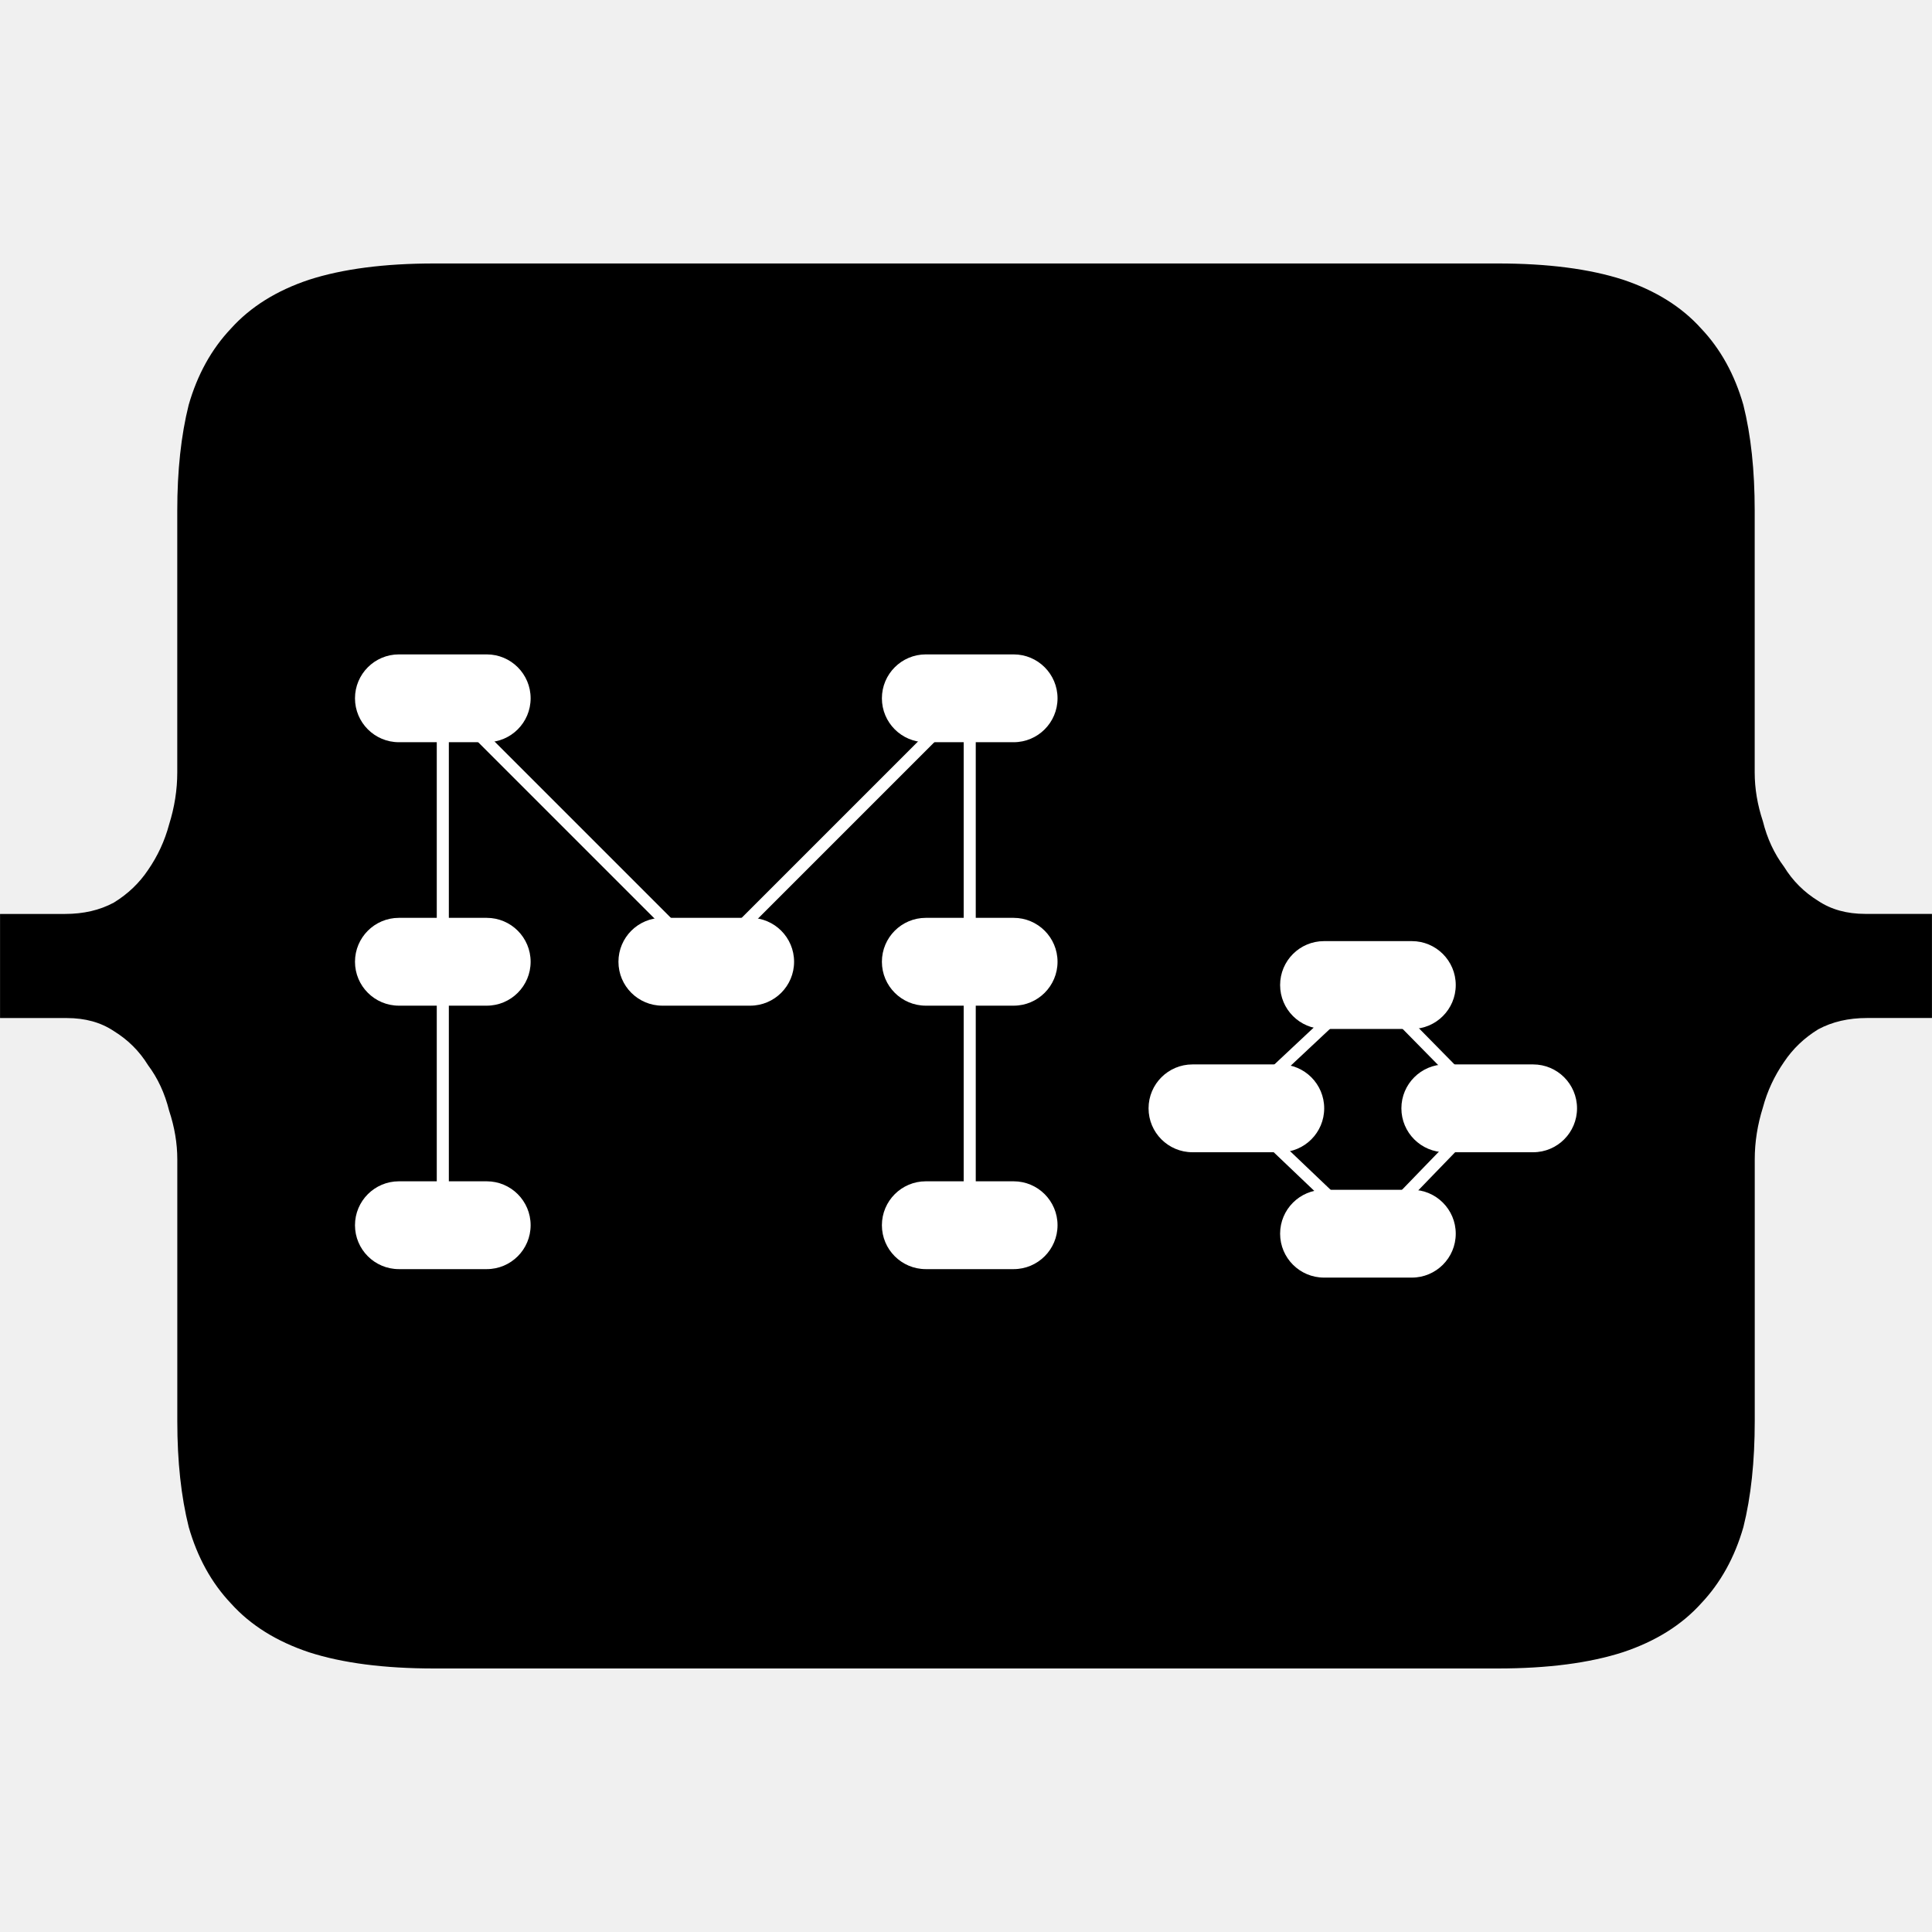
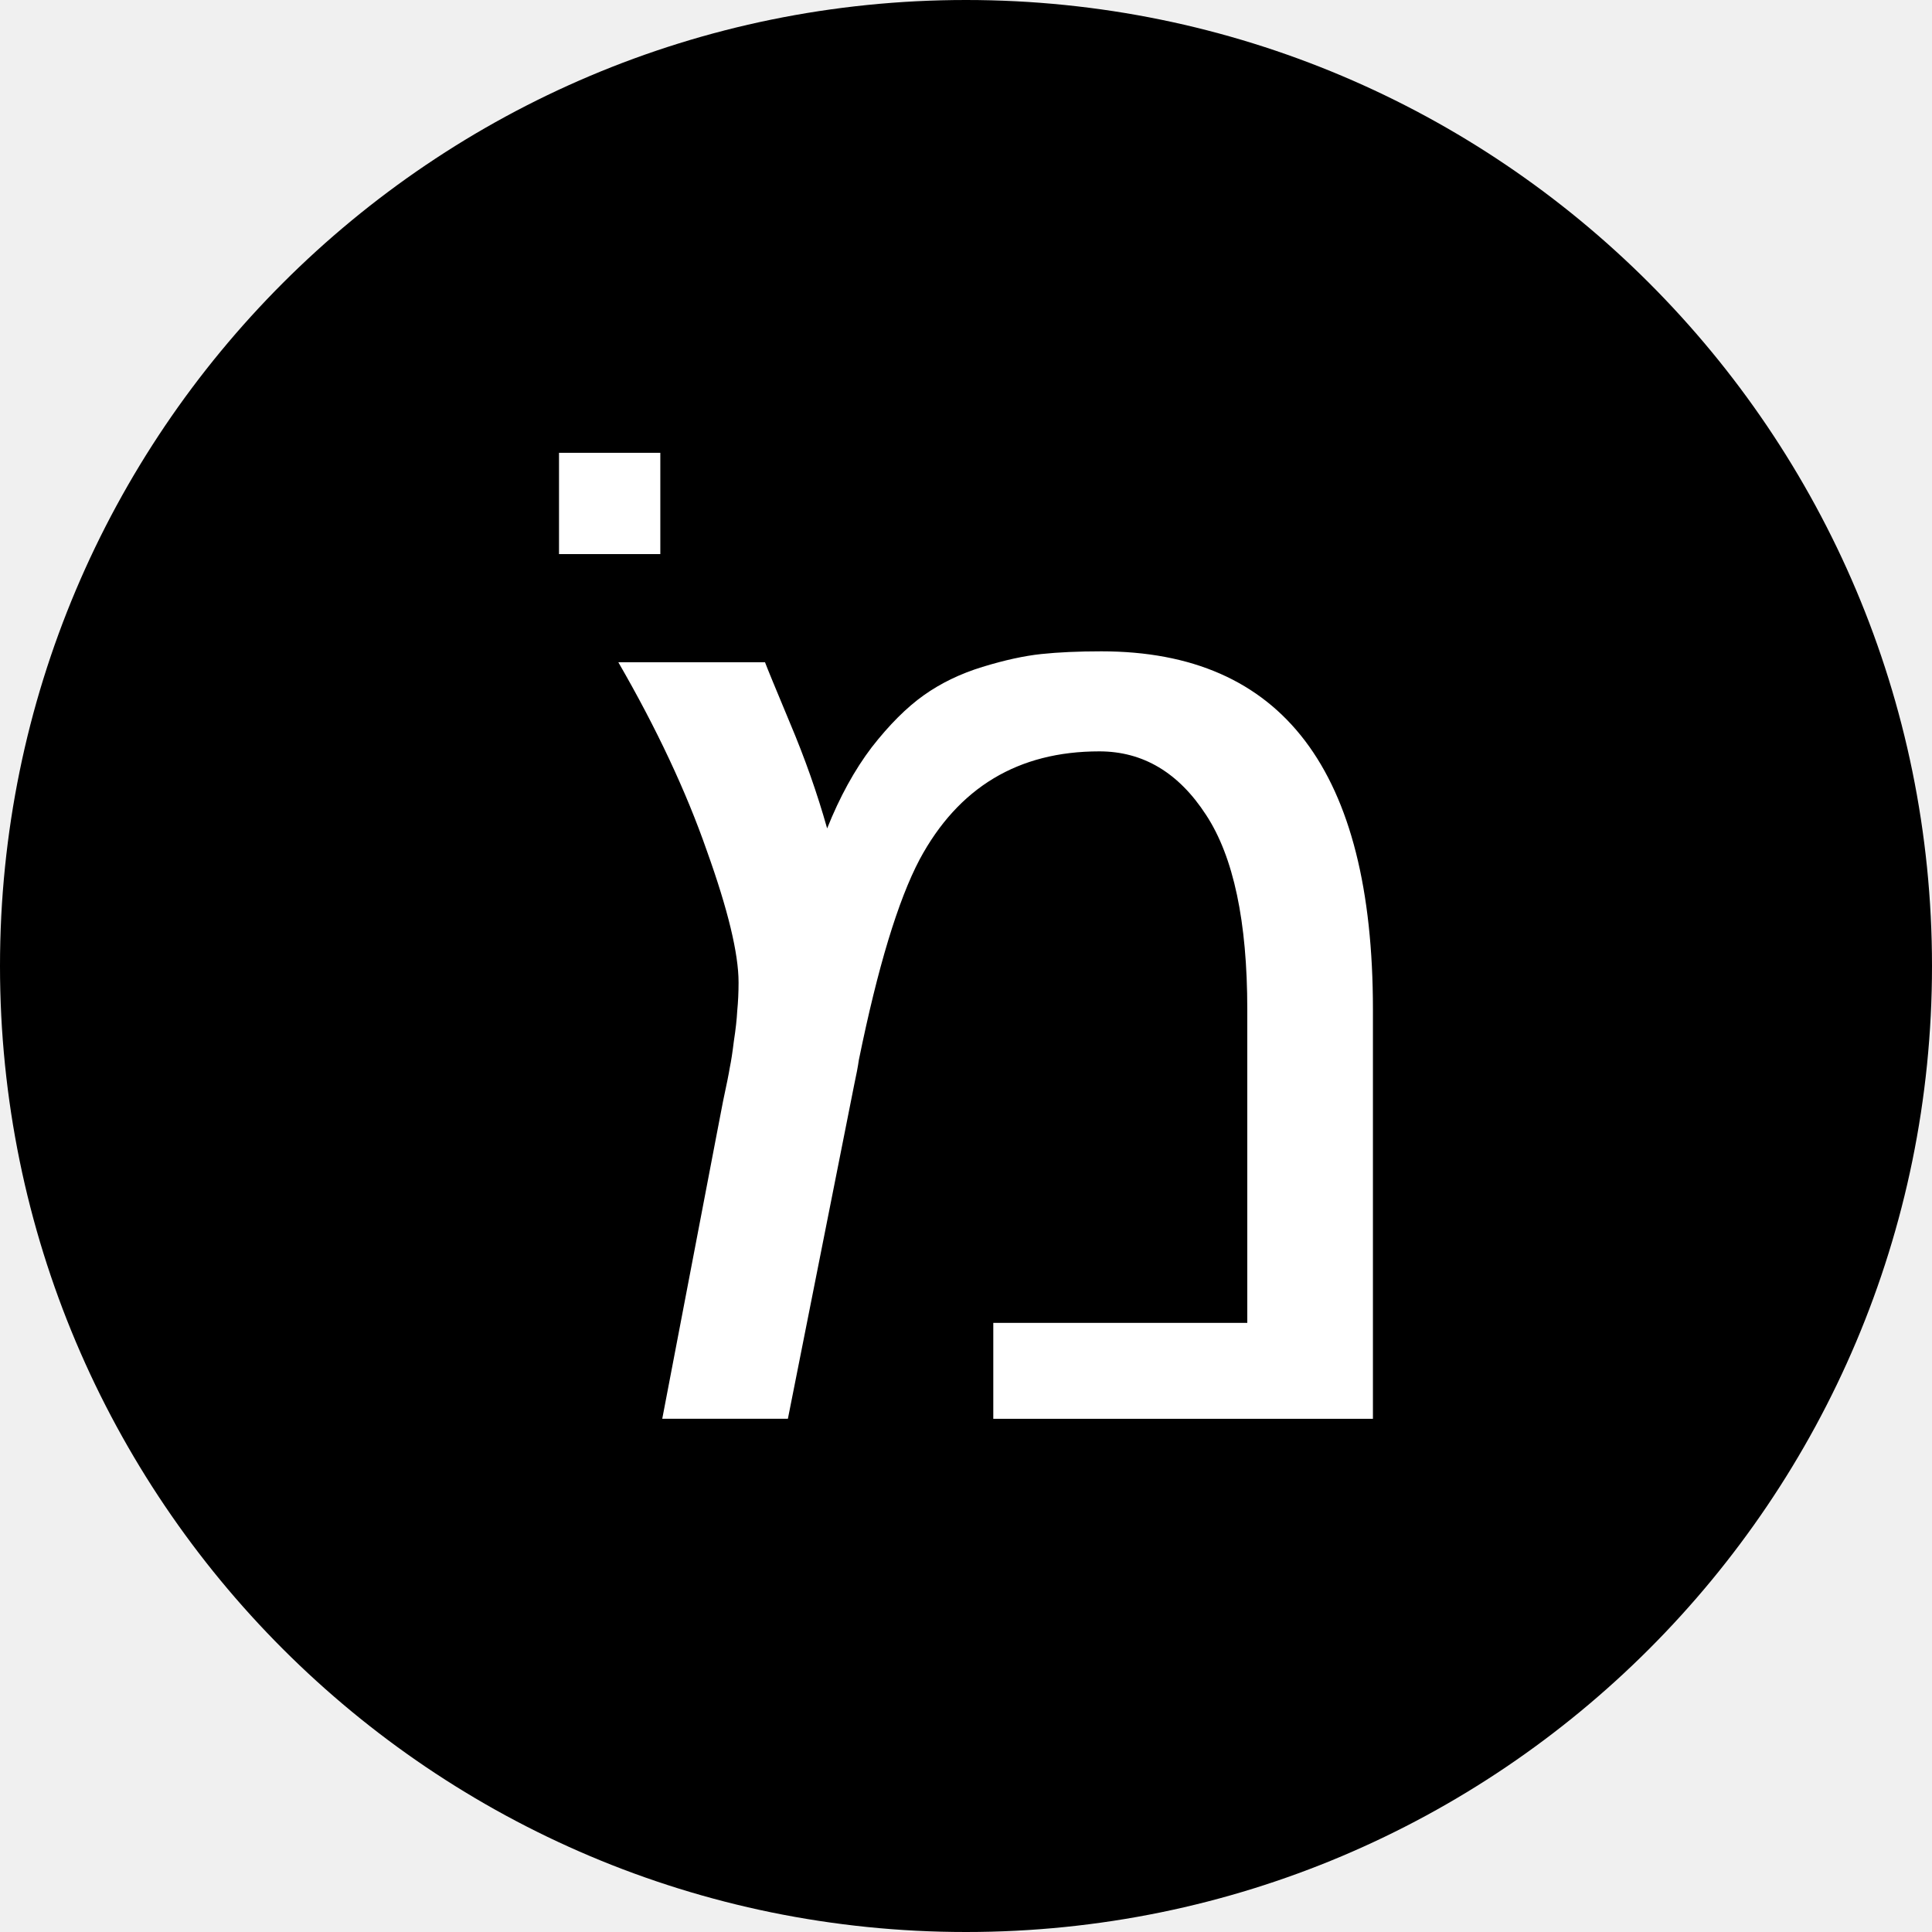
<svg xmlns="http://www.w3.org/2000/svg" width="32" height="32" viewBox="0 0 32 32" version="1.1" id="svg1">
  <defs id="defs1" />
  <g id="layer1">
-     <text xml:space="preserve" style="font-size:18.667px;font-family:Atma;-inkscape-font-specification:Atma;text-align:center;writing-mode:lr-tb;direction:ltr;text-anchor:middle;fill:none;stroke:#ffffff;stroke-width:0.2;stroke-linecap:round;stroke-dasharray:none" x="-14.57" y="43.531" id="text19">
-       <tspan id="tspan19" x="-14.57" y="43.531" />
+     <g id="g1">
+       <circle style="fill:#000000;stroke-width:0.2;stroke-linecap:round" id="path1" cx="16" cy="16" r="16" />
+       <path d="m 10.243,10.969 h 2.428 q 0.045,0.123 0.414,1.007 0.369,0.873 0.615,1.745 0.313,-0.783 0.738,-1.343 0.436,-0.559 0.862,-0.862 0.425,-0.302 0.973,-0.47 0.548,-0.168 0.973,-0.213 0.425,-0.045 0.996,-0.045 4.498,0 4.498,5.93 V 23.5 h -6.288 v -1.589 h 4.207 v -5.192 q 0,-2.182 -0.683,-3.222 -0.683,-1.052 -1.768,-1.052 -2.014,0 -2.976,1.79 -0.537,1.018 -1.007,3.323 -0.022,0.157 -0.078,0.414 l -1.097,5.527 h -2.081 l 0.895,-4.677 q 0.033,-0.179 0.112,-0.582 0.089,-0.414 0.112,-0.559 0.033,-0.157 0.067,-0.436 0.045,-0.291 0.056,-0.503 0.022,-0.224 0.022,-0.47 0,-0.716 -0.526,-2.182 -0.515,-1.477 -1.466,-3.122 z M 9.259,7.5 H 10.937 V 9.178 H 9.259 Z" id="text1" style="font-size:5.333px;font-family:'Ubuntu Mono';-inkscape-font-specification:'Ubuntu Mono';text-align:center;text-anchor:middle;fill:#ffffff;stroke-width:0.2;stroke-linecap:round" aria-label="מֹ" />
+     </g>
+     <text xml:space="preserve" style="font-size:5.333px;font-family:Ubuntu;-inkscape-font-specification:Ubuntu;text-align:center;writing-mode:lr-tb;direction:ltr;text-anchor:middle;fill:#ffffff;stroke-width:0.2;stroke-linecap:round;font-weight:normal;font-style:normal;font-stretch:normal;font-variant:normal" x="48.265" y="-25.57" id="text2">
+       <tspan id="tspan2" x="48.265" y="-25.57" />
    </text>
-     <g id="g60" transform="matrix(0.7272728,0,0,0.7272728,74.75568,-24.79972)" style="stroke-width:1.375">
-       <path id="rect49" style="fill:#000000;stroke:none;stroke-width:0.275;stroke-linecap:round;stroke-dasharray:none" d="m -92.9,40.1 c -1.136,0 -2.086,0.124 -2.852,0.371 -0.741,0.247 -1.333,0.618 -1.777,1.111 -0.444,0.469 -0.765,1.049 -0.963,1.74 -0.173,0.691 -0.26,1.495 -0.26,2.408 v 5.963 c 0,0.395 -0.062,0.789 -0.186,1.184 -0.099,0.37 -0.258,0.716 -0.48,1.037 -0.198,0.296 -0.458,0.545 -0.779,0.742 -0.321,0.173 -0.69,0.258 -1.109,0.258 h -1.482 v 2.371 h 1.52 c 0.42,0 0.776,0.099 1.072,0.297 0.321,0.198 0.582,0.456 0.779,0.777 0.222,0.296 0.382,0.642 0.48,1.037 0.123,0.37 0.186,0.741 0.186,1.111 v 5.963 c 0,0.914 0.087,1.715 0.26,2.406 0.198,0.691 0.518,1.273 0.963,1.742 0.444,0.494 1.037,0.864 1.777,1.111 0.765,0.247 1.716,0.369 2.852,0.369 H -92 h 2.1 19.111 2.111 c 1.136,0 2.086,-0.124 2.852,-0.371 0.741,-0.247 1.335,-0.618 1.779,-1.111 0.444,-0.469 0.765,-1.049 0.963,-1.74 0.173,-0.691 0.258,-1.495 0.258,-2.408 v -5.963 c 0,-0.395 0.062,-0.789 0.186,-1.184 0.099,-0.37 0.26,-0.716 0.482,-1.037 0.198,-0.296 0.456,-0.545 0.777,-0.742 0.321,-0.173 0.692,-0.258 1.111,-0.258 h 1.48 v -2.371 h -1.518 c -0.42,0 -0.778,-0.099 -1.074,-0.297 -0.321,-0.198 -0.58,-0.456 -0.777,-0.777 -0.222,-0.296 -0.384,-0.642 -0.482,-1.037 -0.123,-0.37 -0.186,-0.741 -0.186,-1.111 v -5.963 c 0,-0.914 -0.085,-1.715 -0.258,-2.406 -0.198,-0.691 -0.518,-1.273 -0.963,-1.742 -0.444,-0.494 -1.039,-0.864 -1.779,-1.111 -0.765,-0.247 -1.716,-0.369 -2.852,-0.369 H -70.789 -89.9 -92 Z" />
-       <g id="g59" transform="translate(-0.7043614,0.00306283)" style="stroke-width:1.375">
-         <g id="g48" transform="translate(-62)" style="stroke-width:1.375">
-           <rect style="fill:#ffffff;stroke-width:1.375;stroke-linecap:round" id="rect42" width="4" height="2" x="-20" y="55" ry="1" />
-           <rect style="fill:#ffffff;stroke-width:1.375;stroke-linecap:round" id="rect43" width="4" height="2" x="-20" y="61" ry="1" />
-           <rect style="fill:#ffffff;stroke-width:1.375;stroke-linecap:round" id="rect44" width="4" height="2" x="-20" y="49" ry="1" />
-           <rect style="fill:#ffffff;stroke-width:1.375;stroke-linecap:round" id="rect45" width="4" height="2" x="-32" y="55" ry="1" />
-           <rect style="fill:#ffffff;stroke-width:1.375;stroke-linecap:round" id="rect46" width="4" height="2" x="-32" y="61" ry="1" />
-           <rect style="fill:#ffffff;stroke-width:1.375;stroke-linecap:round" id="rect47" width="4" height="2" x="-26" y="55" ry="1" />
-           <rect style="fill:#ffffff;stroke-width:1.375;stroke-linecap:round" id="rect48" width="4" height="2" x="-32" y="49" ry="1" />
-           <path style="fill:none;stroke:#ffffff;stroke-width:0.275;stroke-linecap:round;stroke-dasharray:none" d="M -30,62 V 50 l 6,6 6,-6 v 12" id="path48" />
-         </g>
-         <g id="g55" transform="translate(-12)" style="stroke-width:1.375">
-           <g id="g53" style="stroke-width:1.375">
-             <rect style="fill:#ffffff;stroke-width:1.375;stroke-linecap:round" id="rect40" width="4" height="2" x="-60.931" y="55.53" ry="1" />
-             <rect style="fill:#ffffff;stroke-width:1.375;stroke-linecap:round" id="rect51" width="4" height="2" x="-60.931" y="61.193" ry="1" />
-           </g>
-           <g id="g54" style="stroke-width:1.375">
-             <rect style="fill:#ffffff;stroke-width:1.375;stroke-linecap:round" id="rect52" width="4" height="2" x="-63.927" y="58.338" ry="1" />
-             <rect style="fill:#ffffff;stroke-width:1.375;stroke-linecap:round" id="rect53" width="4" height="2" x="-58.169" y="58.338" ry="1" />
-           </g>
-           <path style="fill:none;stroke:#ffffff;stroke-width:0.275;stroke-linecap:round;stroke-dasharray:none" d="m -58.931,62.193 2.762,-2.855 -2.762,-2.808 -2.996,2.808 z" id="path54" />
-         </g>
-       </g>
-     </g>
+     <text xml:space="preserve" style="font-style:normal;font-variant:normal;font-weight:normal;font-stretch:normal;font-size:5.333px;font-family:Ubuntu;-inkscape-font-specification:Ubuntu;text-align:center;writing-mode:lr-tb;direction:ltr;text-anchor:middle;fill:#ffffff;stroke-width:0.2;stroke-linecap:round" x="53.333" y="-31.508" id="text3">
+       <tspan id="tspan3" x="53.333" y="-31.508" />
+     </text>
  </g>
</svg>
